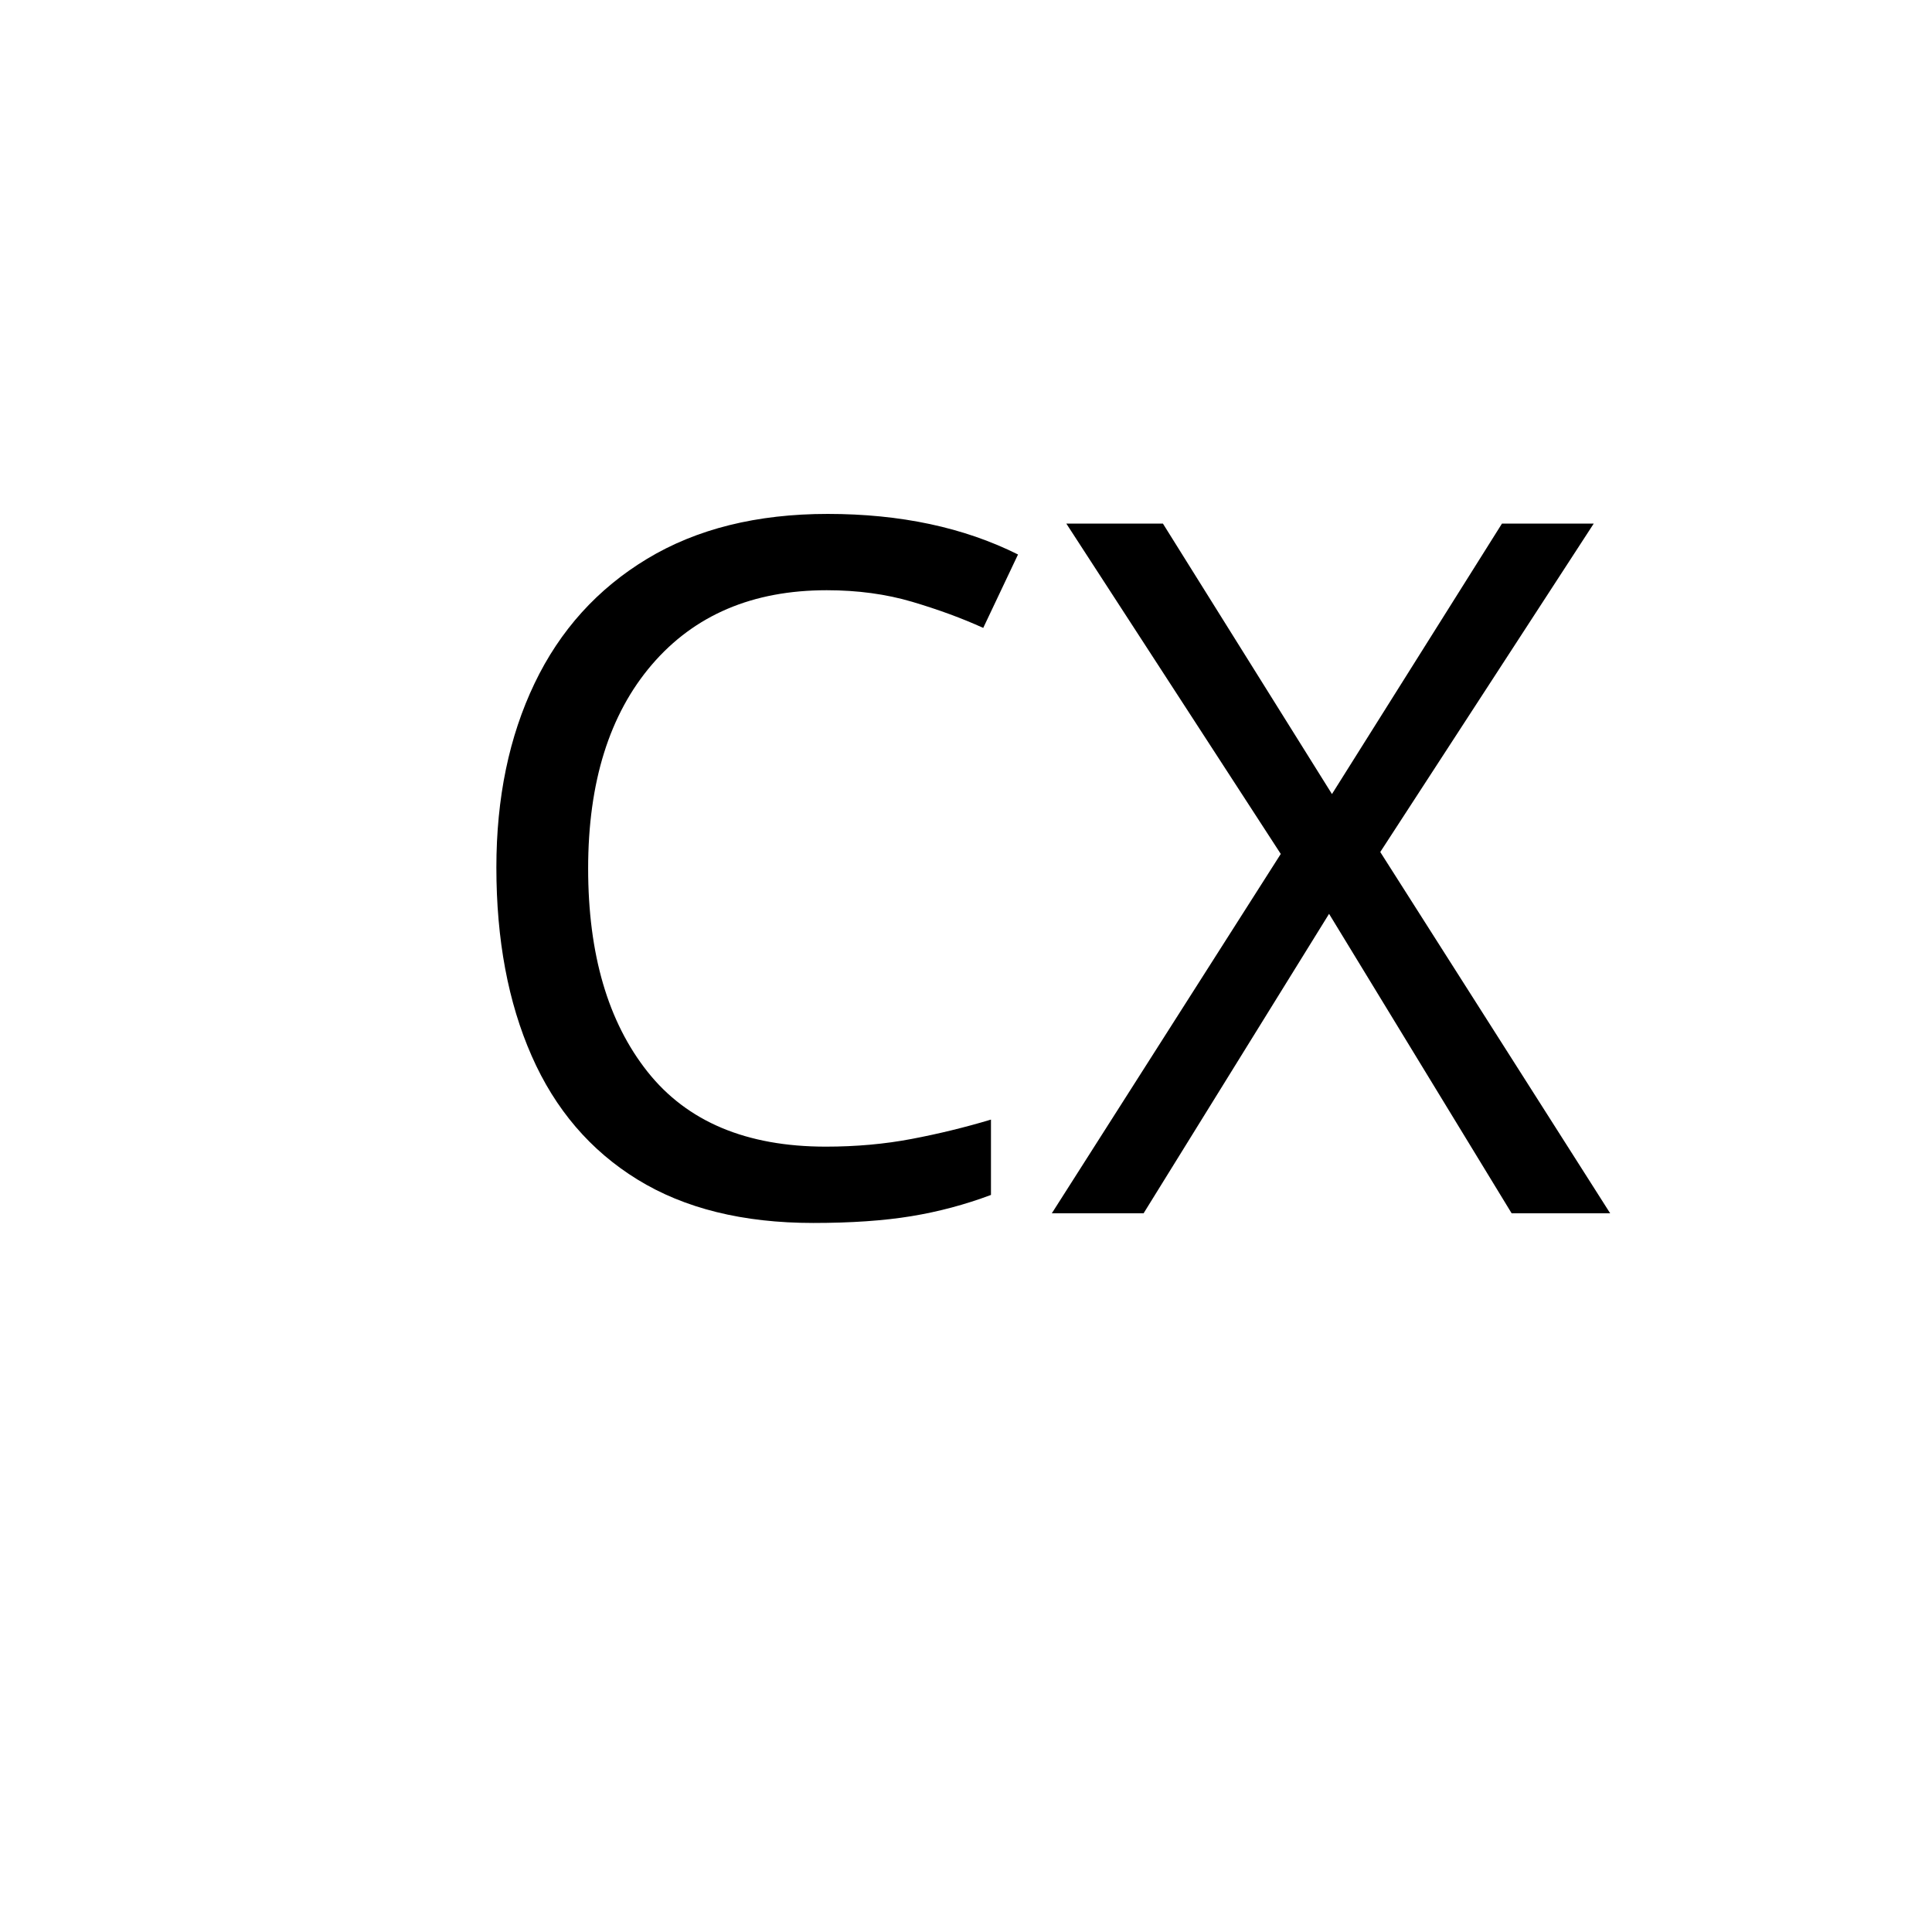
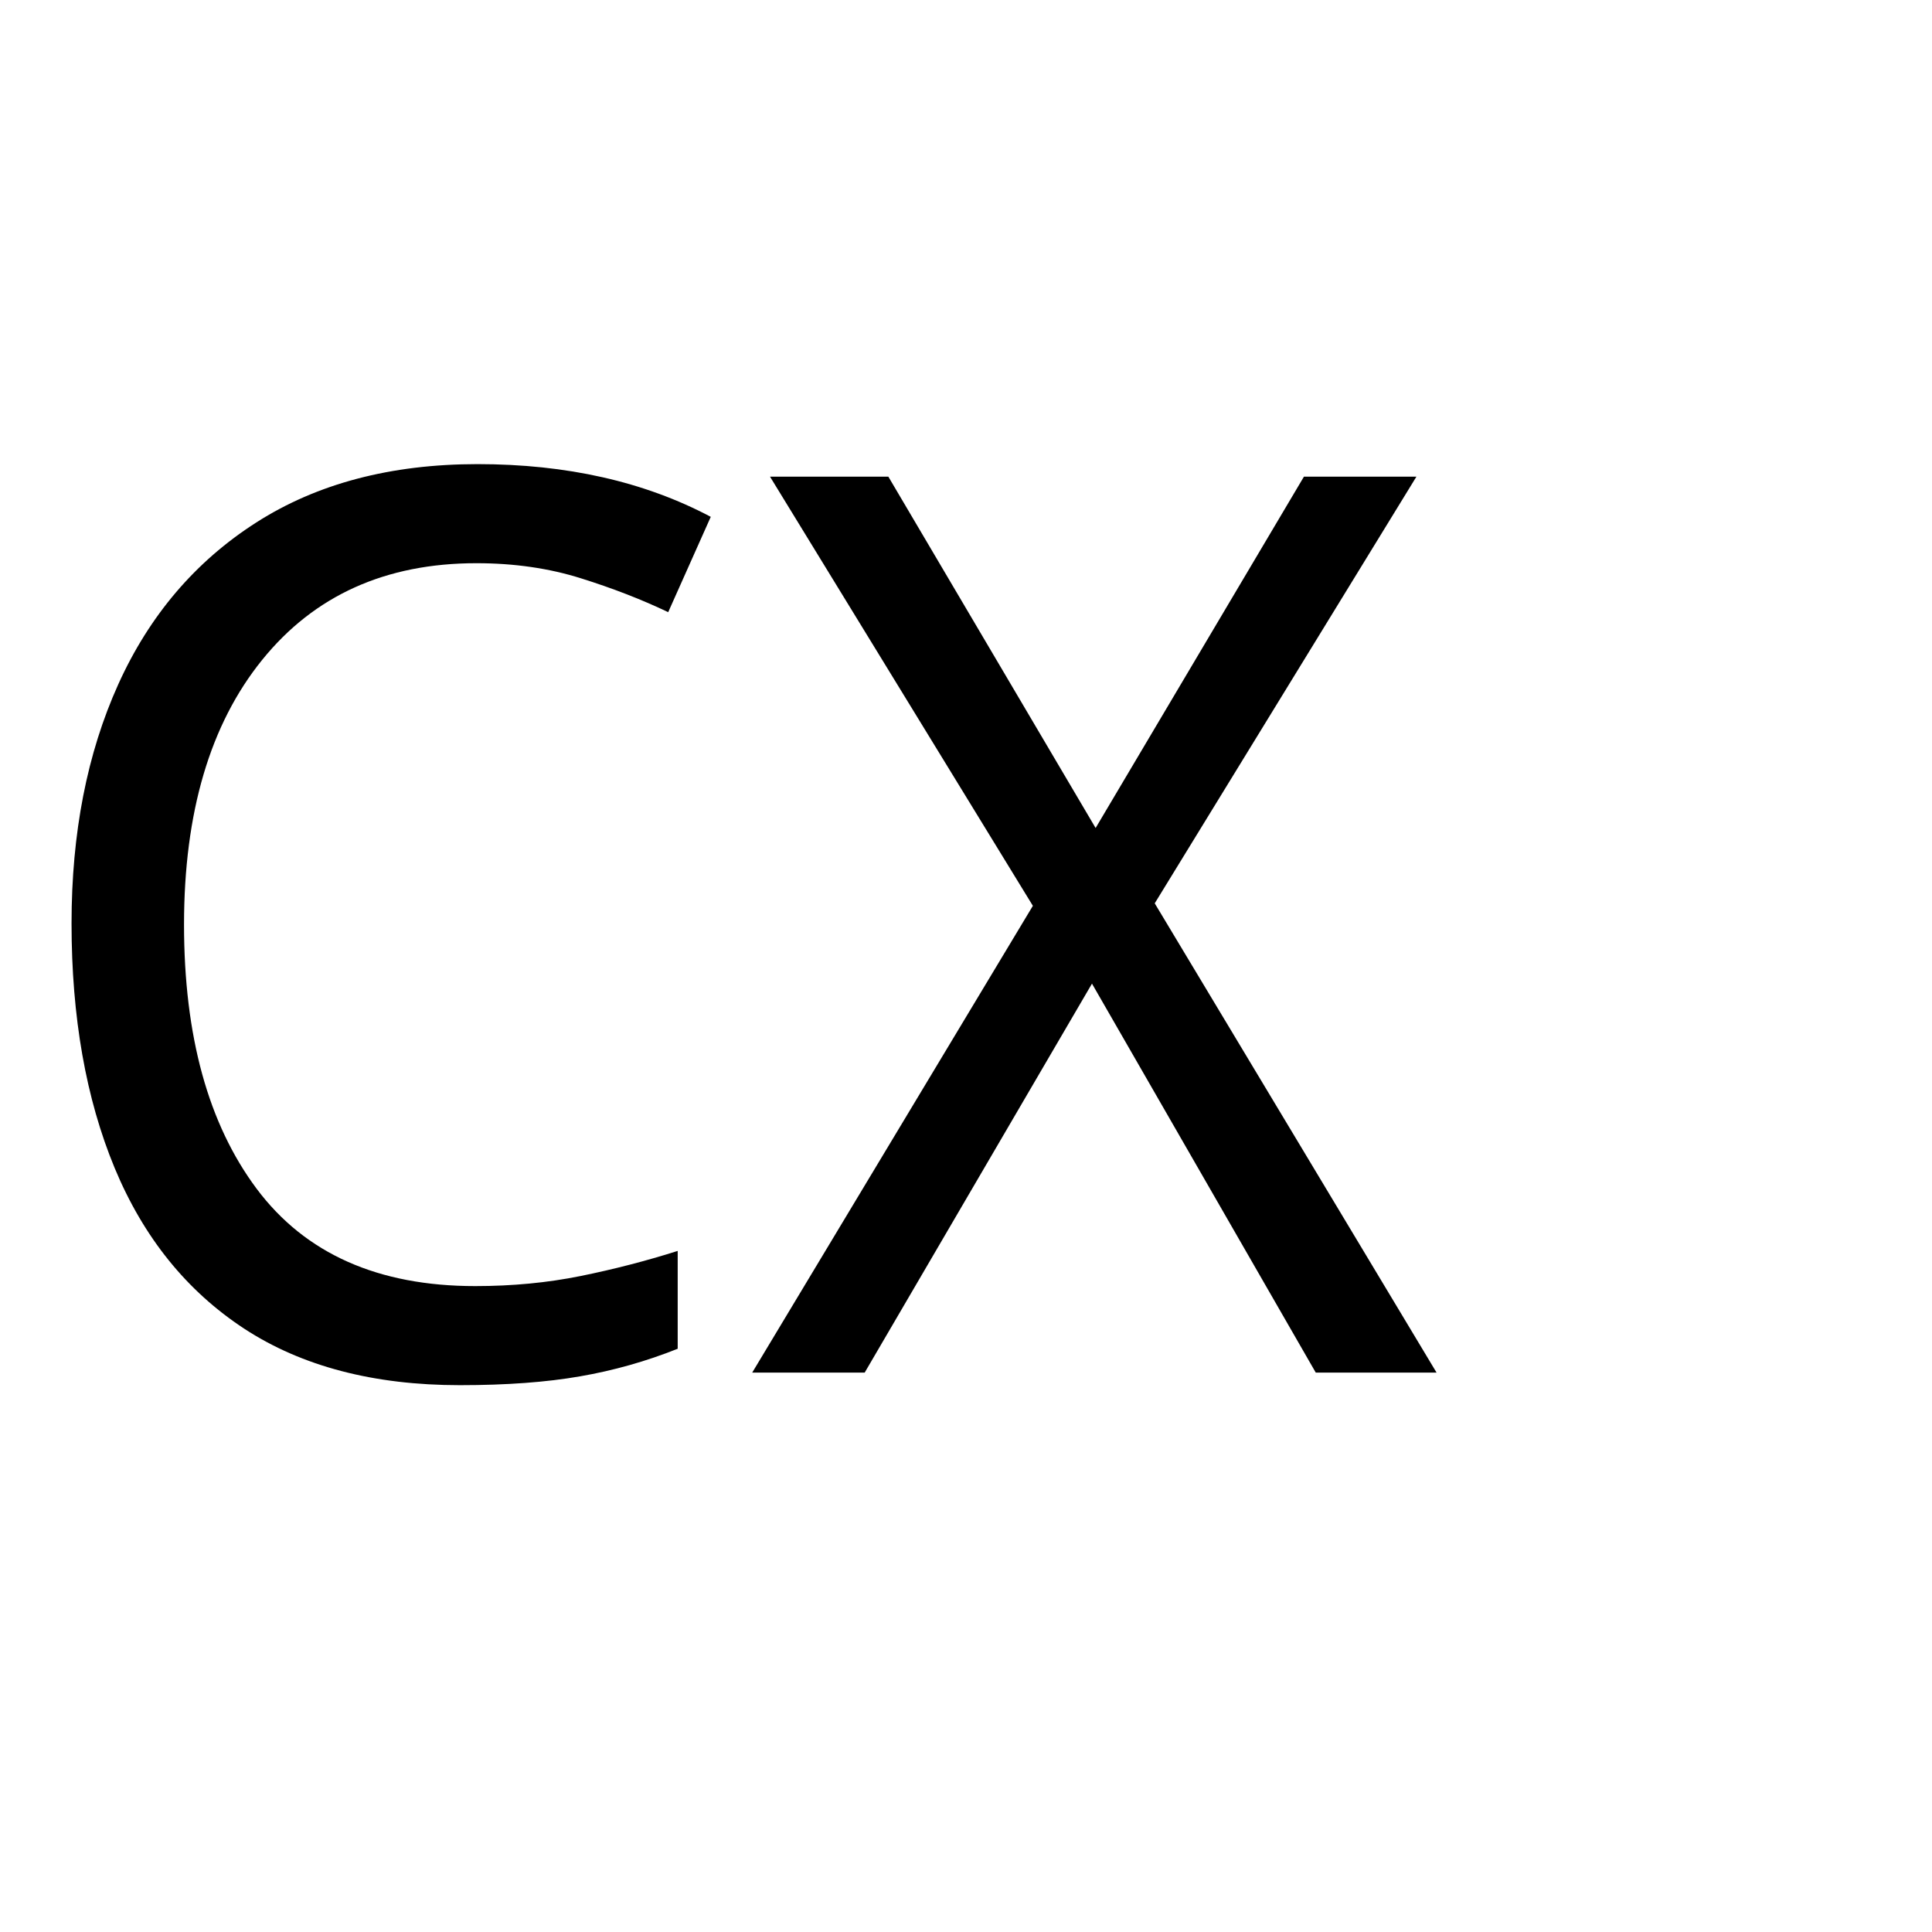
<svg xmlns="http://www.w3.org/2000/svg" version="1.1" id="Layer_1" x="0px" y="0px" viewBox="0 0 250 250" style="enable-background:new 0 0 250 250;" xml:space="preserve">
-   <style type="text/css">
- 	.st0{font-family:'HelveticaNeue-CondensedBlack';}
+   <defs id="defs8" />
+   <style type="text/css" id="style3">
+ 	.st0{font-family:"Arial Black", "Arial Bold", Gadget, sans-serif;}
	.st1{font-size:125px;}
</style>
-   <text id="XMLID_1_" transform="matrix(1 0 0 1 56.6053 157.0002)" class="st0 st1">CX</text>
+   <text id="XMLID_1_" class="st0 st1" x="-0.093" y="172.523" style="font-size:157.714px;font-family:'Arial Black', 'Arial Bold', Gadget, sans-serif" transform="scale(0.9713295,1.029517)">CX</text>
</svg>
